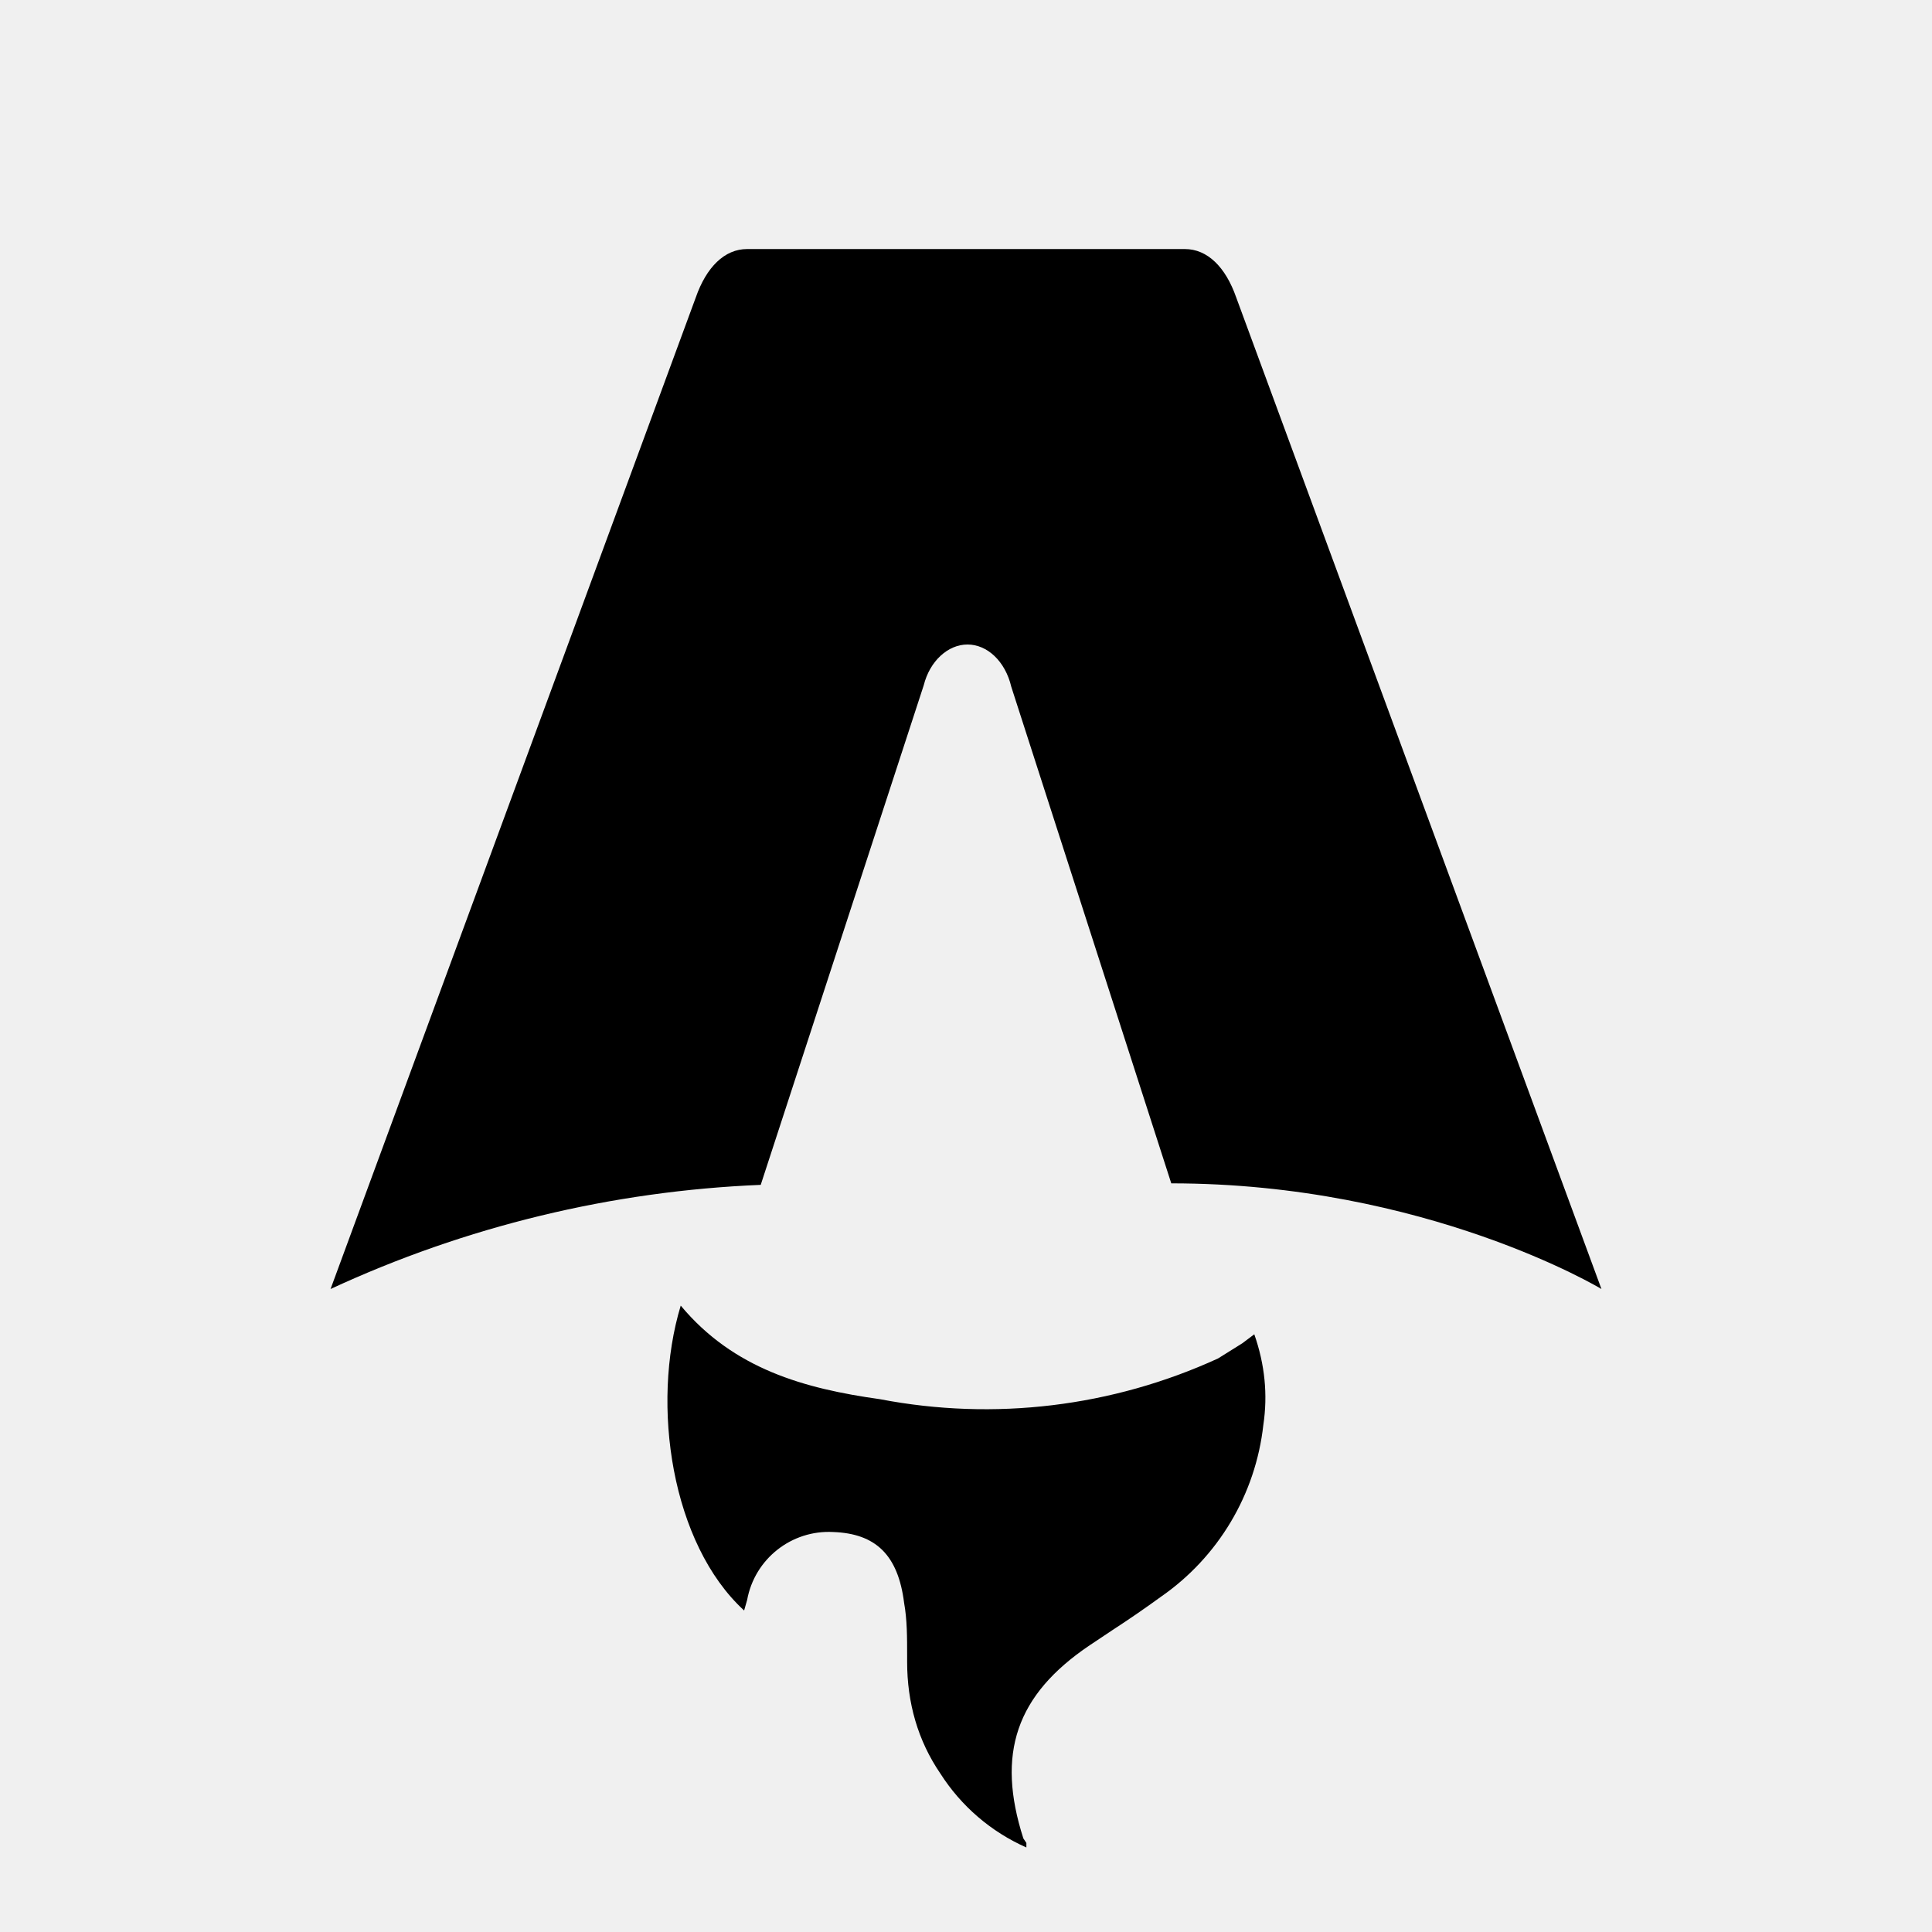
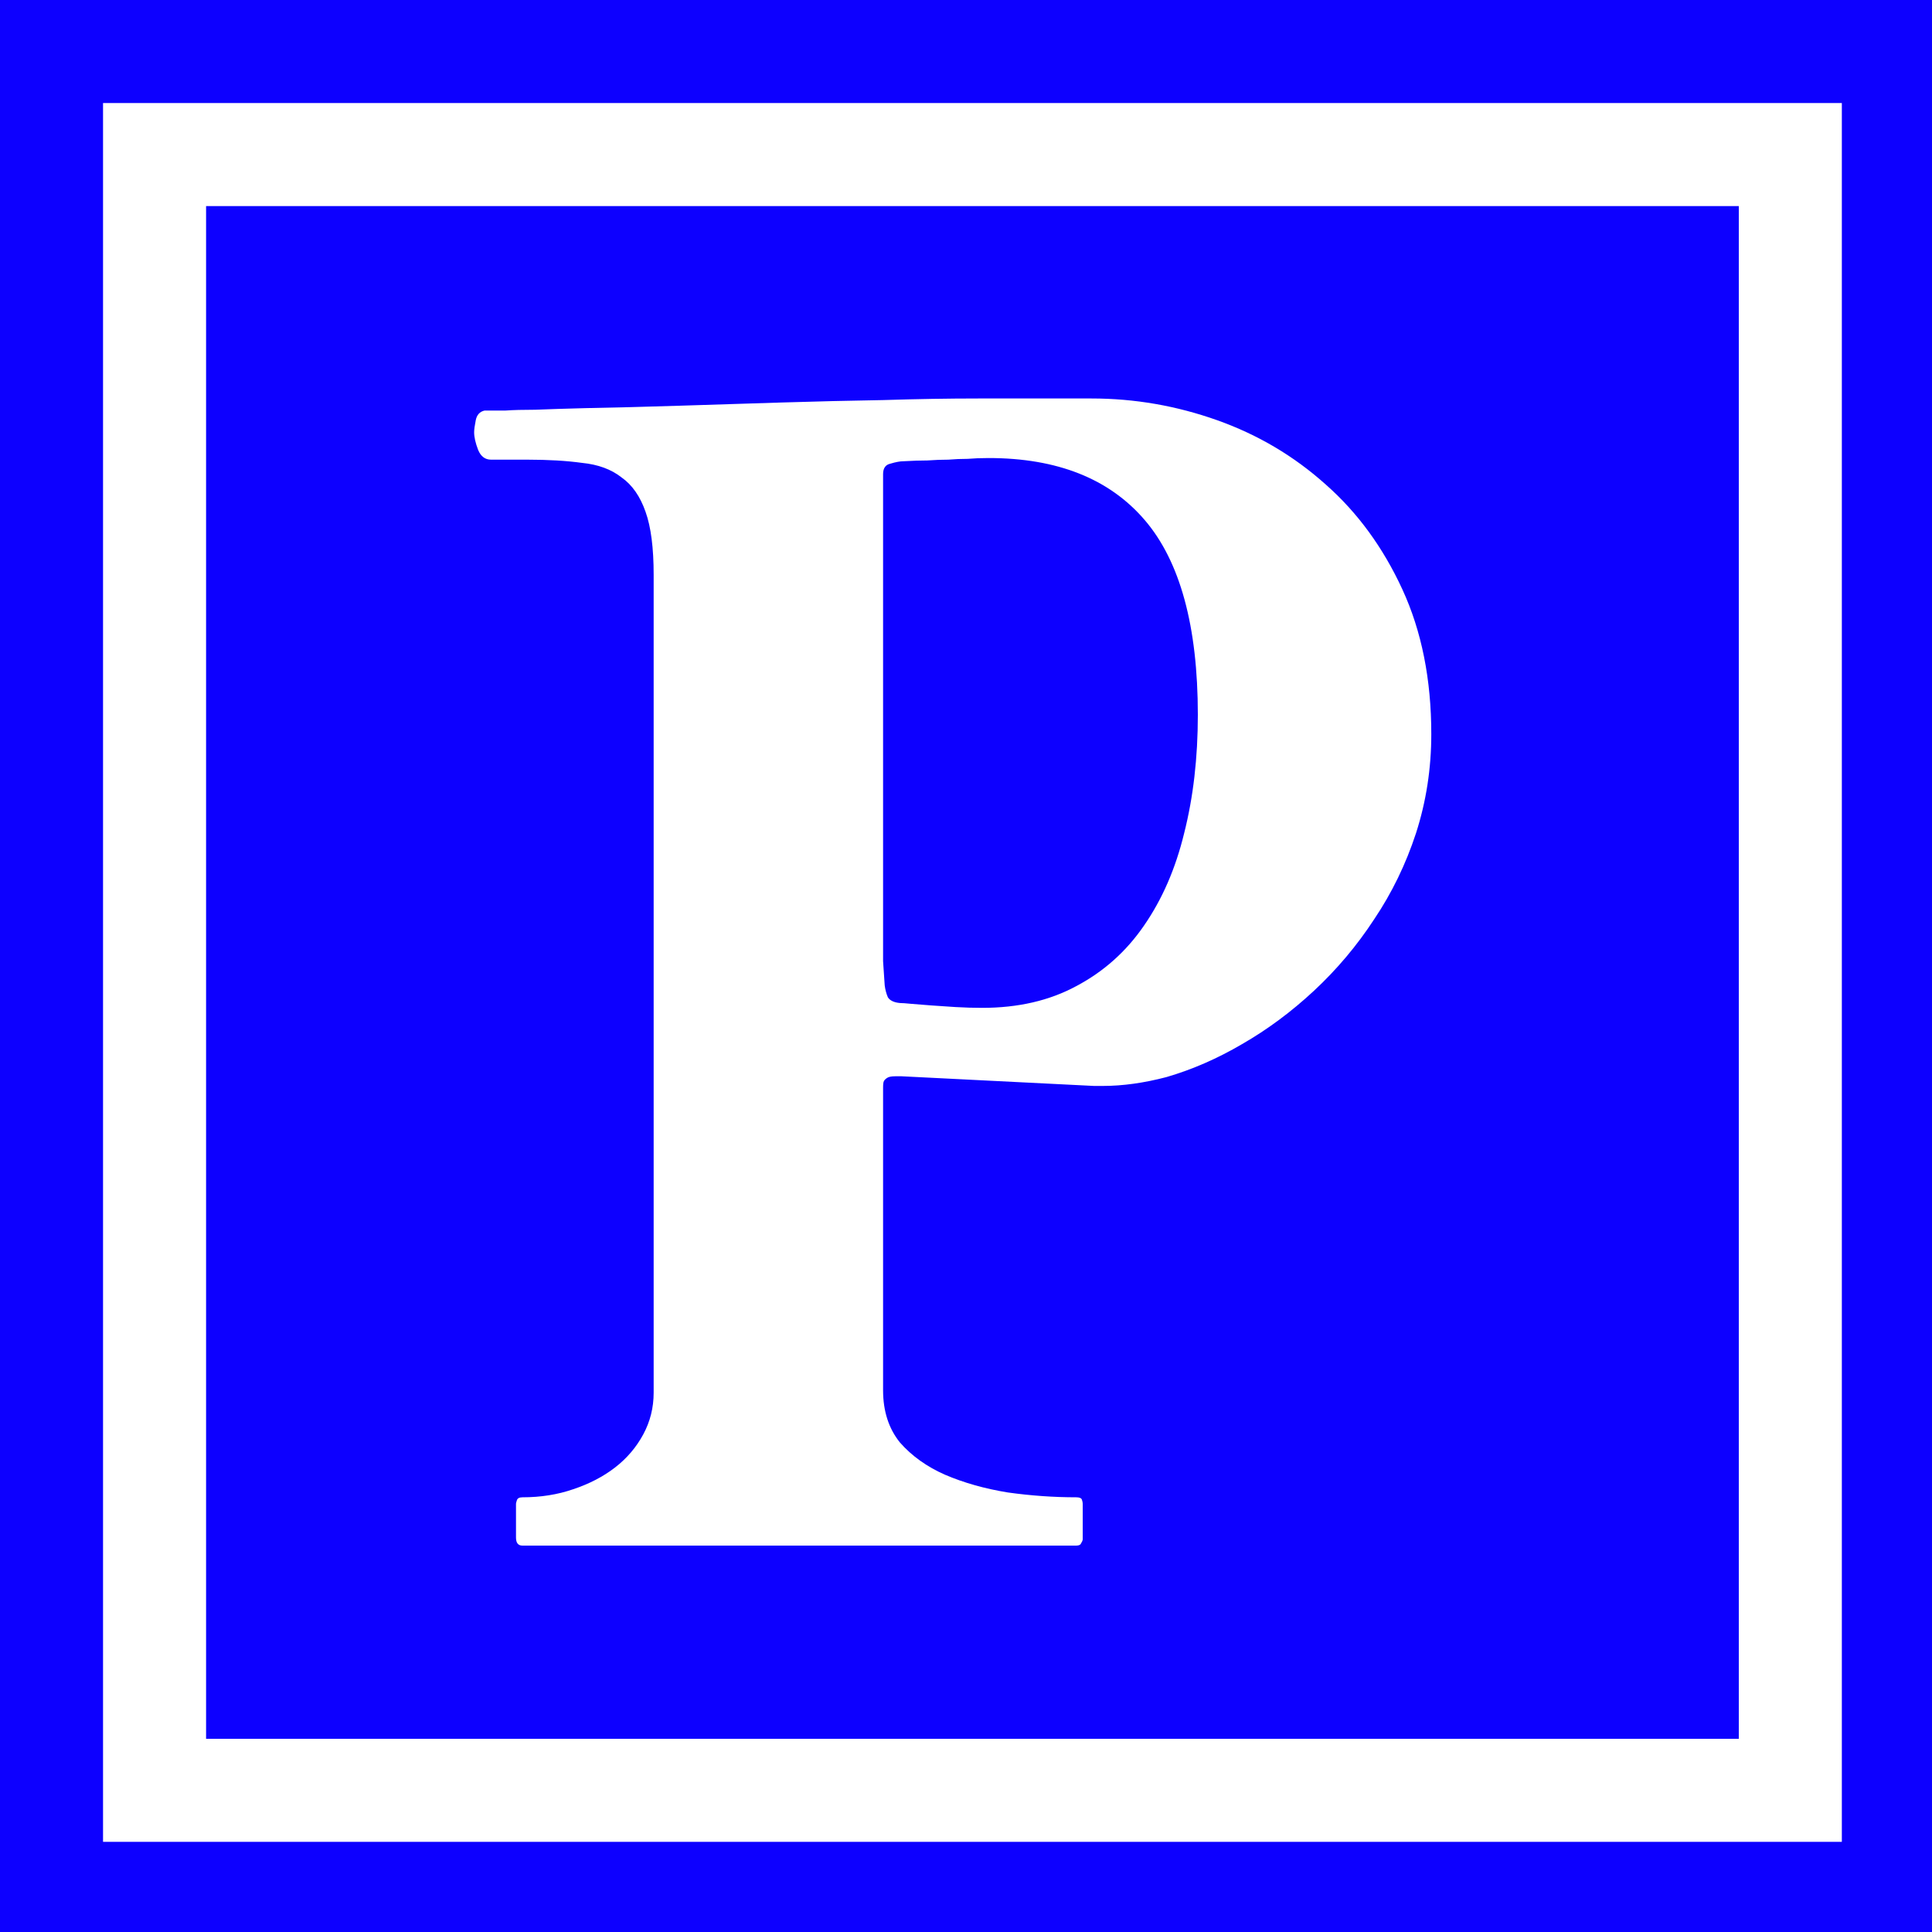
- <svg xmlns="http://www.w3.org/2000/svg" fill="none" viewBox="0 0 128 128">
-   <path d="M50.4 78.5a75.1 75.1 0 0 0-28.5 6.9l24.2-65.7c.7-2 1.9-3.2 3.4-3.2h29c1.5 0 2.7 1.2 3.4 3.2l24.2 65.7s-11.6-7-28.5-7L67 45.5c-.4-1.7-1.6-2.8-2.9-2.8-1.3 0-2.5 1.1-2.9 2.7L50.4 78.5Zm-1.1 28.2Zm-4.2-20.2c-2 6.6-.6 15.8 4.2 20.2a17.5 17.5 0 0 1 .2-.7 5.5 5.5 0 0 1 5.7-4.5c2.8.1 4.3 1.5 4.7 4.7.2 1.1.2 2.3.2 3.5v.4c0 2.7.7 5.2 2.2 7.4a13 13 0 0 0 5.7 4.9v-.3l-.2-.3c-1.8-5.6-.5-9.5 4.4-12.8l1.5-1a73 73 0 0 0 3.2-2.2 16 16 0 0 0 6.8-11.4c.3-2 .1-4-.6-6l-.8.6-1.6 1a37 37 0 0 1-22.4 2.7c-5-.7-9.7-2-13.2-6.2Z" />
-   <style>
-         path { fill: #000; }
-         @media (prefers-color-scheme: dark) {
-             path { fill: #FFF; }
-         }
-     </style>
+ <svg xmlns="http://www.w3.org/2000/svg" width="150" height="150" viewBox="0 0 150 150" fill="none">
+   <rect x="0.5" y="0.5" width="149" height="149" fill="#0D00FF" stroke="#0D00FF" />
+   <rect x="12" y="12" width="127" height="127" stroke="white" stroke-width="8" />
+   <path d="M40.562 120C40.229 120 40.062 119.792 40.062 119.375V116.75C40.062 116.708 40.083 116.625 40.125 116.5C40.167 116.333 40.312 116.25 40.562 116.25C41.979 116.25 43.292 116.042 44.5 115.625C45.75 115.208 46.833 114.646 47.75 113.938C48.667 113.229 49.396 112.375 49.938 111.375C50.479 110.375 50.75 109.292 50.75 108.125V44.625C50.75 42.542 50.542 40.917 50.125 39.75C49.708 38.542 49.083 37.646 48.25 37.062C47.458 36.438 46.438 36.062 45.188 35.938C43.979 35.771 42.562 35.688 40.938 35.688H38.125C37.667 35.688 37.333 35.438 37.125 34.938C36.917 34.396 36.812 33.938 36.812 33.562C36.812 33.354 36.854 33.042 36.938 32.625C37.021 32.208 37.25 31.958 37.625 31.875C37.667 31.875 37.792 31.875 38 31.875C38.25 31.875 38.667 31.875 39.25 31.875C39.833 31.833 40.604 31.812 41.562 31.812C42.562 31.771 43.854 31.729 45.438 31.688C47.729 31.646 50.167 31.583 52.75 31.5C55.375 31.417 58.021 31.333 60.688 31.25C63.354 31.167 65.979 31.104 68.562 31.062C71.188 30.979 73.646 30.938 75.938 30.938H84.75C88.083 30.938 91.333 31.5 94.5 32.625C97.667 33.75 100.479 35.417 102.938 37.625C105.396 39.792 107.375 42.5 108.875 45.75C110.375 49 111.125 52.75 111.125 57C111.125 59.667 110.729 62.229 109.938 64.688C109.146 67.104 108.062 69.333 106.688 71.375C105.354 73.417 103.792 75.271 102 76.938C100.25 78.562 98.396 79.938 96.438 81.062C94.521 82.188 92.562 83.042 90.562 83.625C88.812 84.083 87.167 84.312 85.625 84.312C85.375 84.312 85.146 84.312 84.938 84.312L70 83.562C69.958 83.562 69.792 83.562 69.5 83.562C69.208 83.562 69 83.604 68.875 83.688C68.75 83.771 68.667 83.854 68.625 83.938C68.583 84.021 68.562 84.188 68.562 84.438V107.938C68.562 109.562 69 110.917 69.875 112C70.792 113.042 71.958 113.875 73.375 114.5C74.833 115.125 76.458 115.583 78.25 115.875C80.042 116.125 81.812 116.25 83.562 116.25C83.812 116.25 83.958 116.312 84 116.438C84.042 116.562 84.062 116.667 84.062 116.75V119.5C84.062 119.583 84.021 119.688 83.938 119.812C83.896 119.938 83.771 120 83.562 120H40.562ZM68.688 76.5C68.729 76.833 68.812 77.146 68.938 77.438C69.104 77.688 69.417 77.833 69.875 77.875C70.042 77.875 70.333 77.896 70.75 77.938C71.208 77.979 71.729 78.021 72.312 78.062C72.896 78.104 73.521 78.146 74.188 78.188C74.896 78.229 75.583 78.25 76.25 78.25C79.042 78.25 81.479 77.688 83.562 76.562C85.688 75.438 87.438 73.875 88.812 71.875C90.229 69.833 91.271 67.438 91.938 64.688C92.646 61.896 93 58.833 93 55.5C93 48.625 91.625 43.583 88.875 40.375C86.125 37.167 82.083 35.562 76.75 35.562C76.167 35.562 75.625 35.583 75.125 35.625C74.625 35.625 74.125 35.646 73.625 35.688C73.125 35.688 72.583 35.708 72 35.75C71.458 35.75 70.833 35.771 70.125 35.812C69.875 35.812 69.542 35.875 69.125 36C68.75 36.083 68.562 36.354 68.562 36.812V74.625L68.688 76.5Z" fill="white" />
</svg>
